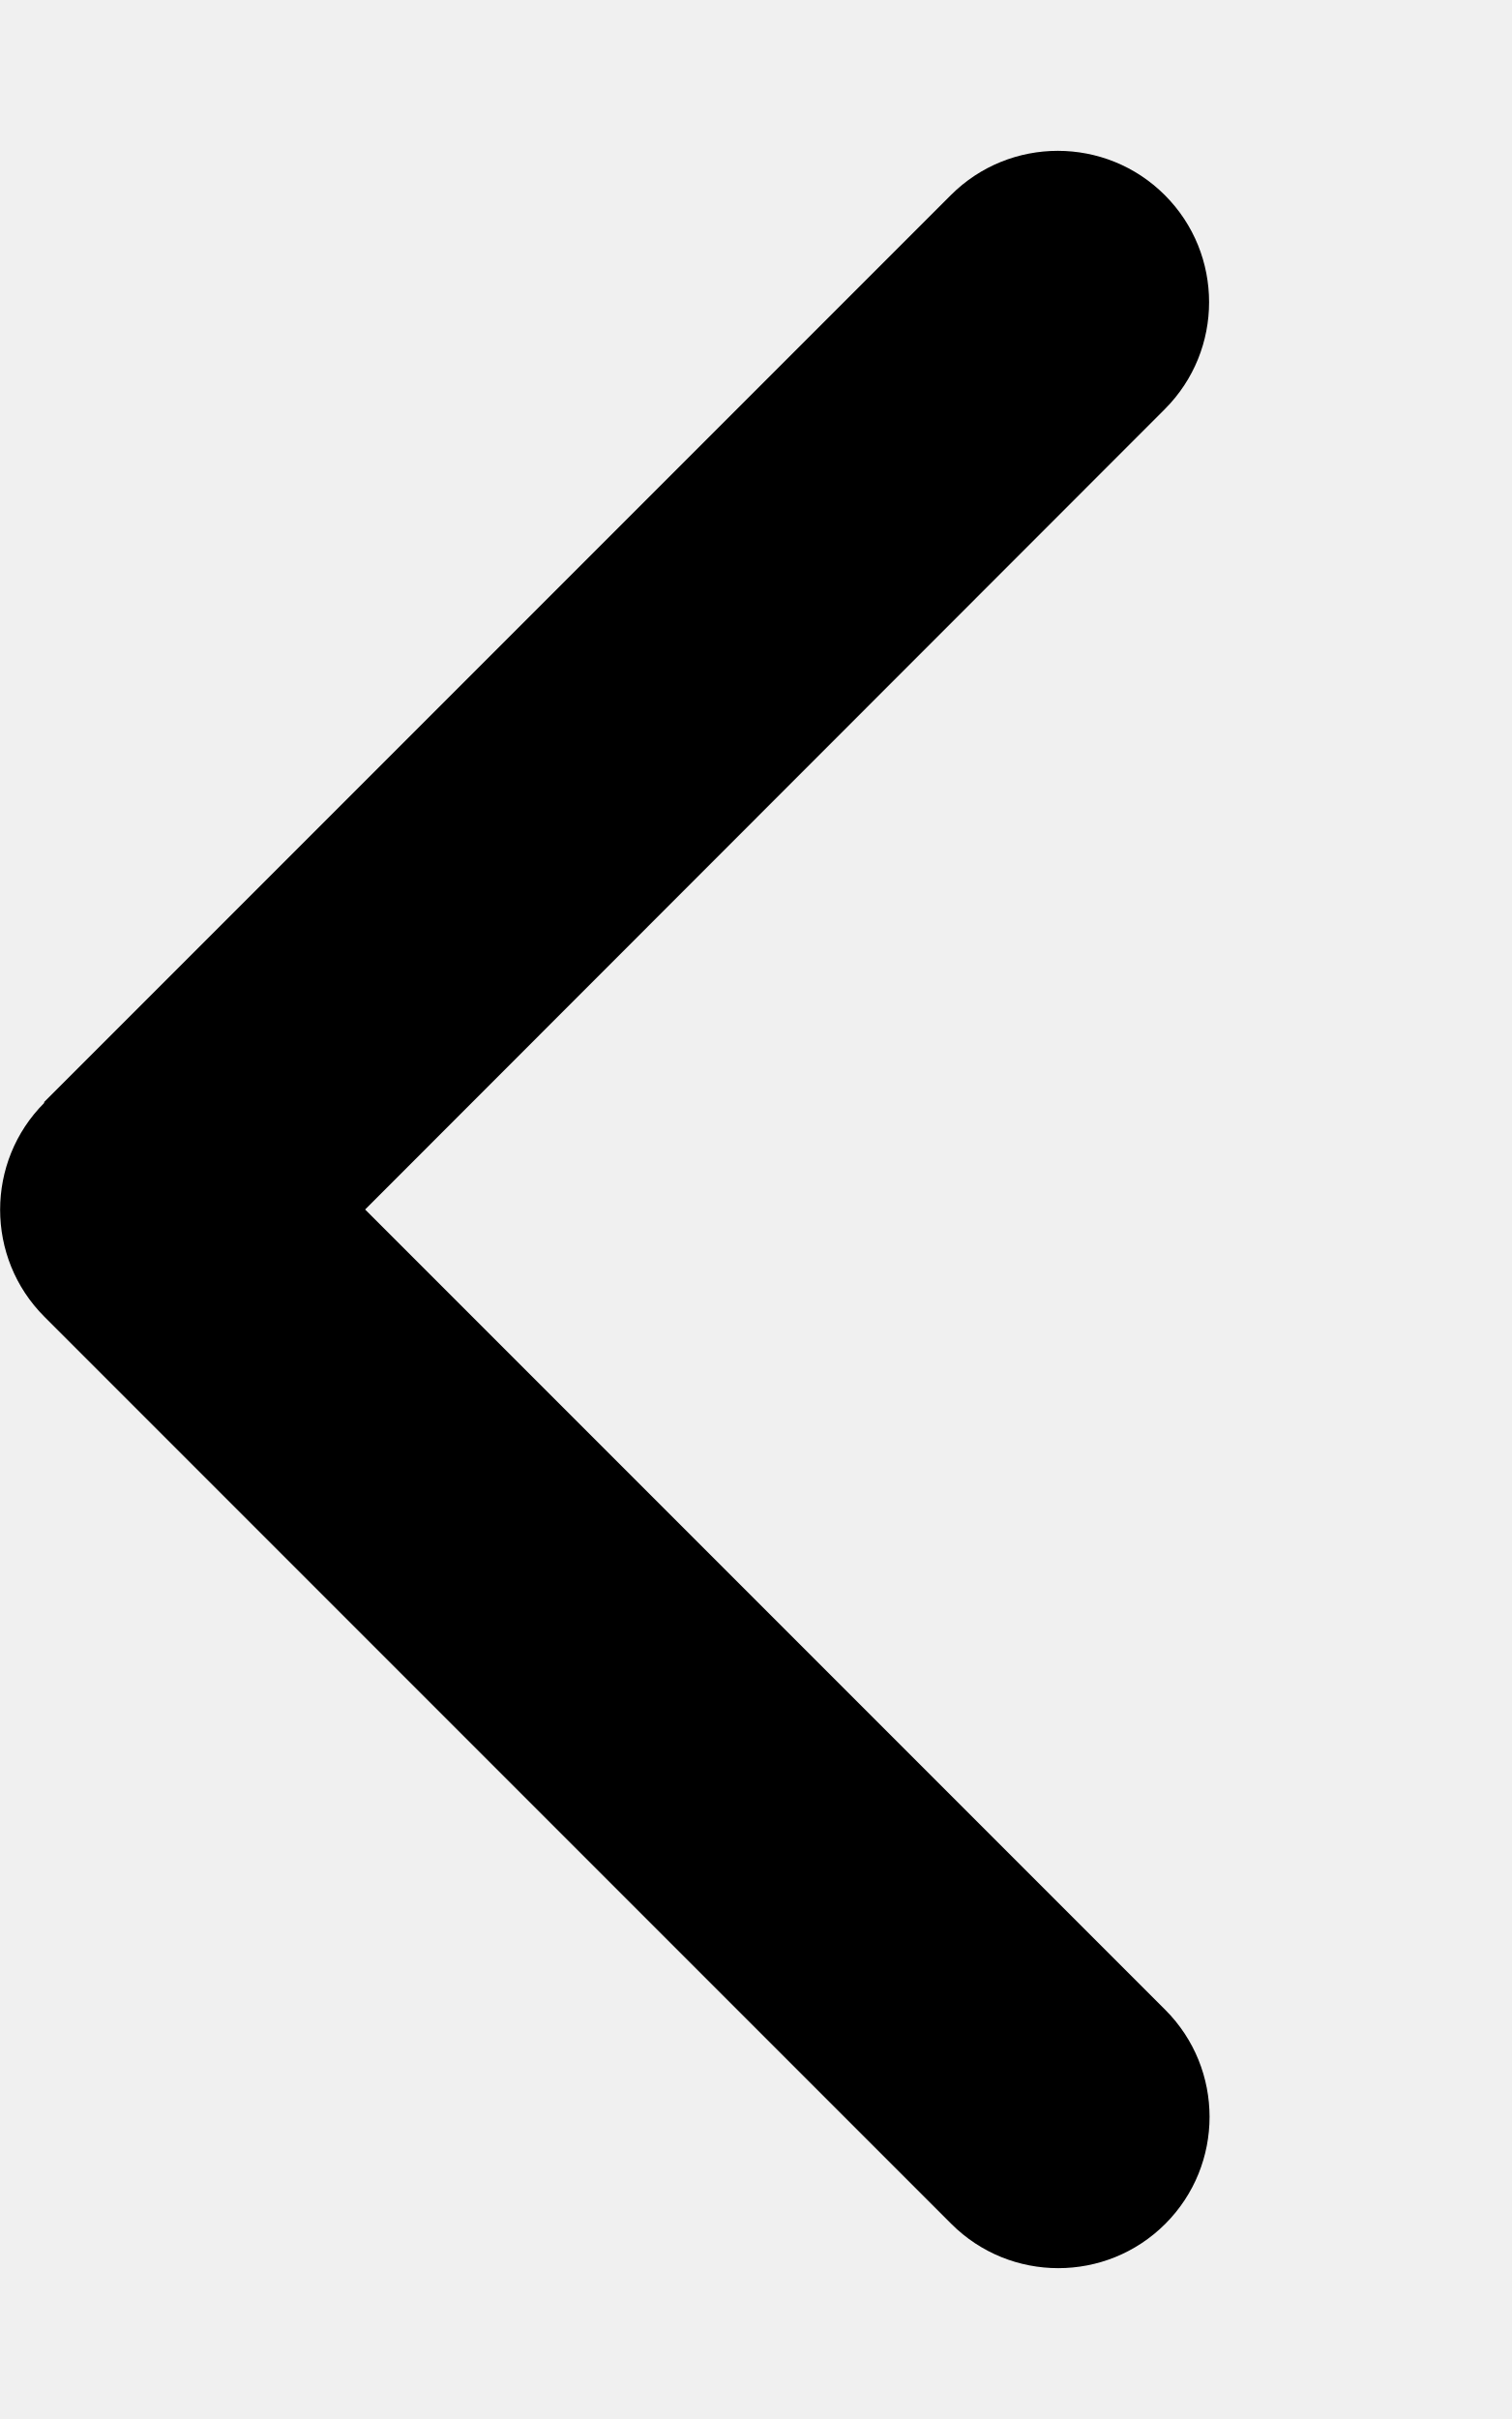
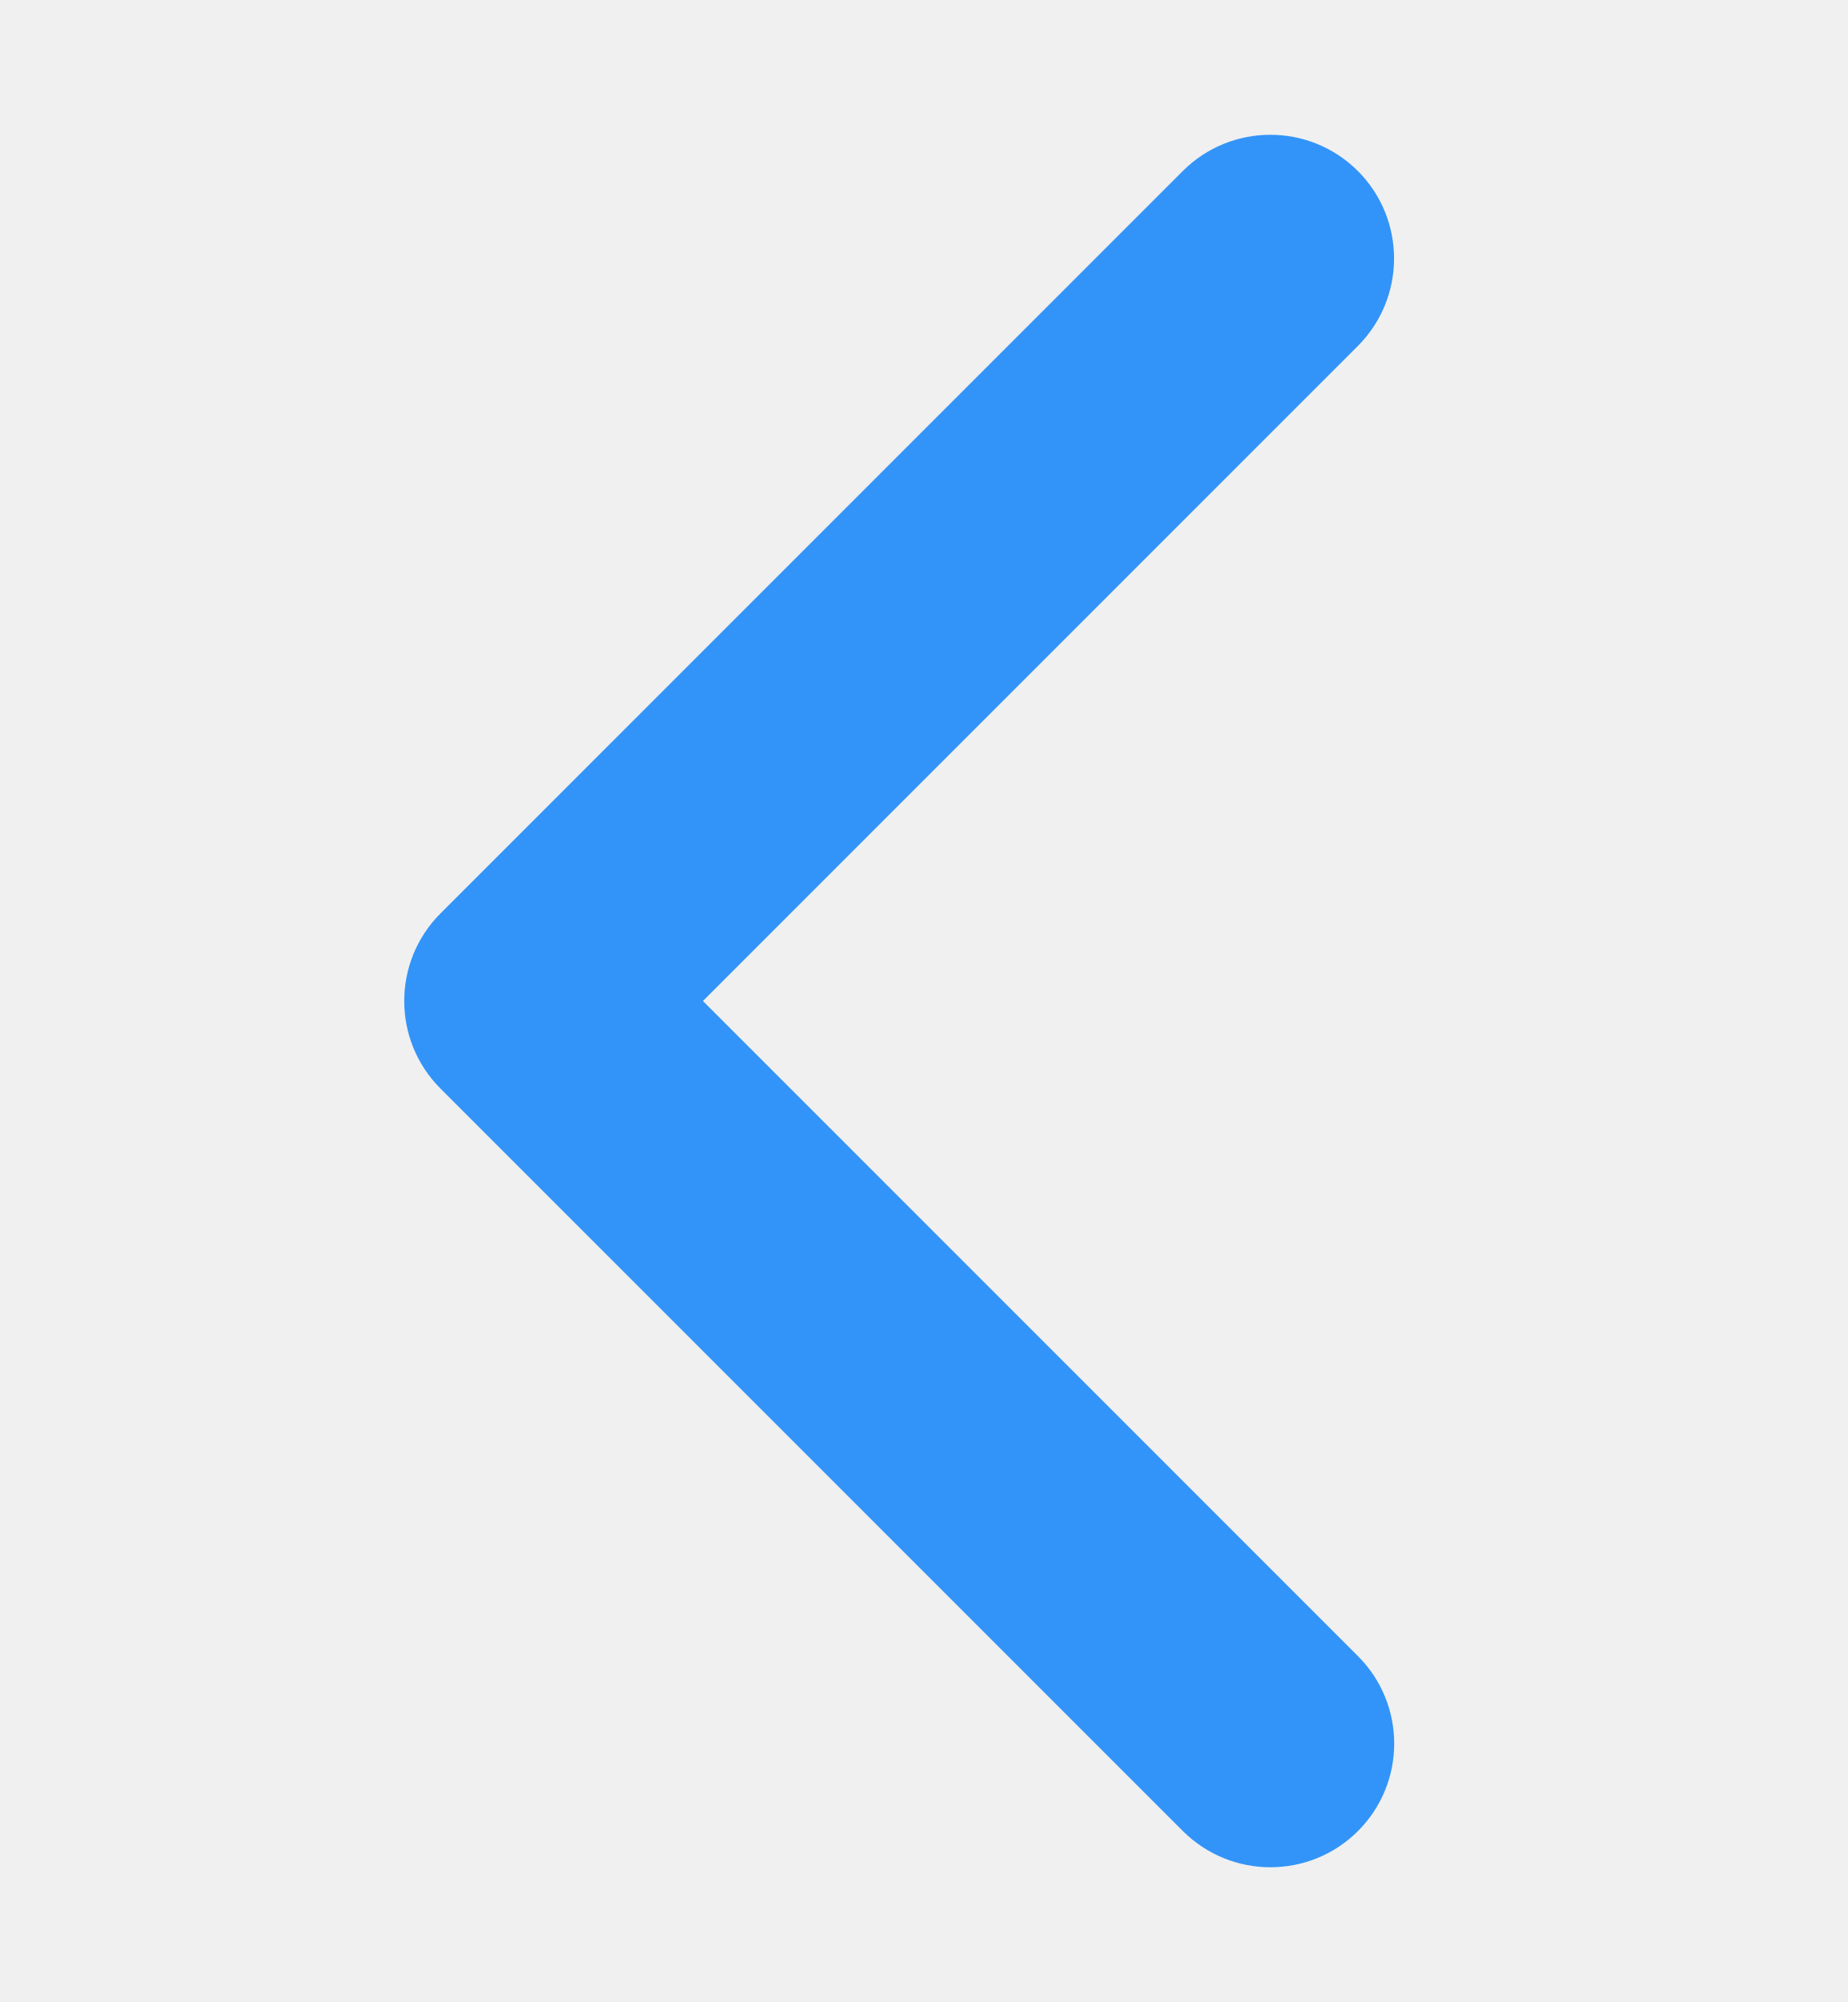
- <svg xmlns="http://www.w3.org/2000/svg" viewBox="0 0 320 512">
-   <path d="M9.4 233.4c-12.5 12.5-12.5 32.8 0 45.3l192 192c12.5 12.5 32.8 12.5 45.3 0s12.5-32.8 0-45.3L77.3 256 246.6 86.6c12.5-12.5 12.5-32.8 0-45.3s-32.8-12.5-45.3 0l-192 192z" />
+ <svg xmlns="http://www.w3.org/2000/svg" width="12" height="13" viewBox="0 0 12 13" fill="none">
+   <g clip-path="url(#clip0_2031_15)">
+     <path d="M8.25 12.125C8.044 12.125 7.839 12.046 7.682 11.89L2.86 7.068C2.547 6.754 2.547 6.246 2.86 5.932L7.682 1.11C7.996 0.797 8.504 0.797 8.818 1.11C9.132 1.424 9.132 1.933 8.818 2.247L4.565 6.5L8.819 10.754C9.133 11.068 9.133 11.576 8.819 11.89C8.662 12.047 8.456 12.125 8.25 12.125Z" fill="#3294F8" />
+   </g>
+   <defs>
+     <clipPath id="clip0_2031_15">
+       <rect width="12" height="12" fill="white" transform="translate(0 0.5)" />
+     </clipPath>
+   </defs>
</svg>
